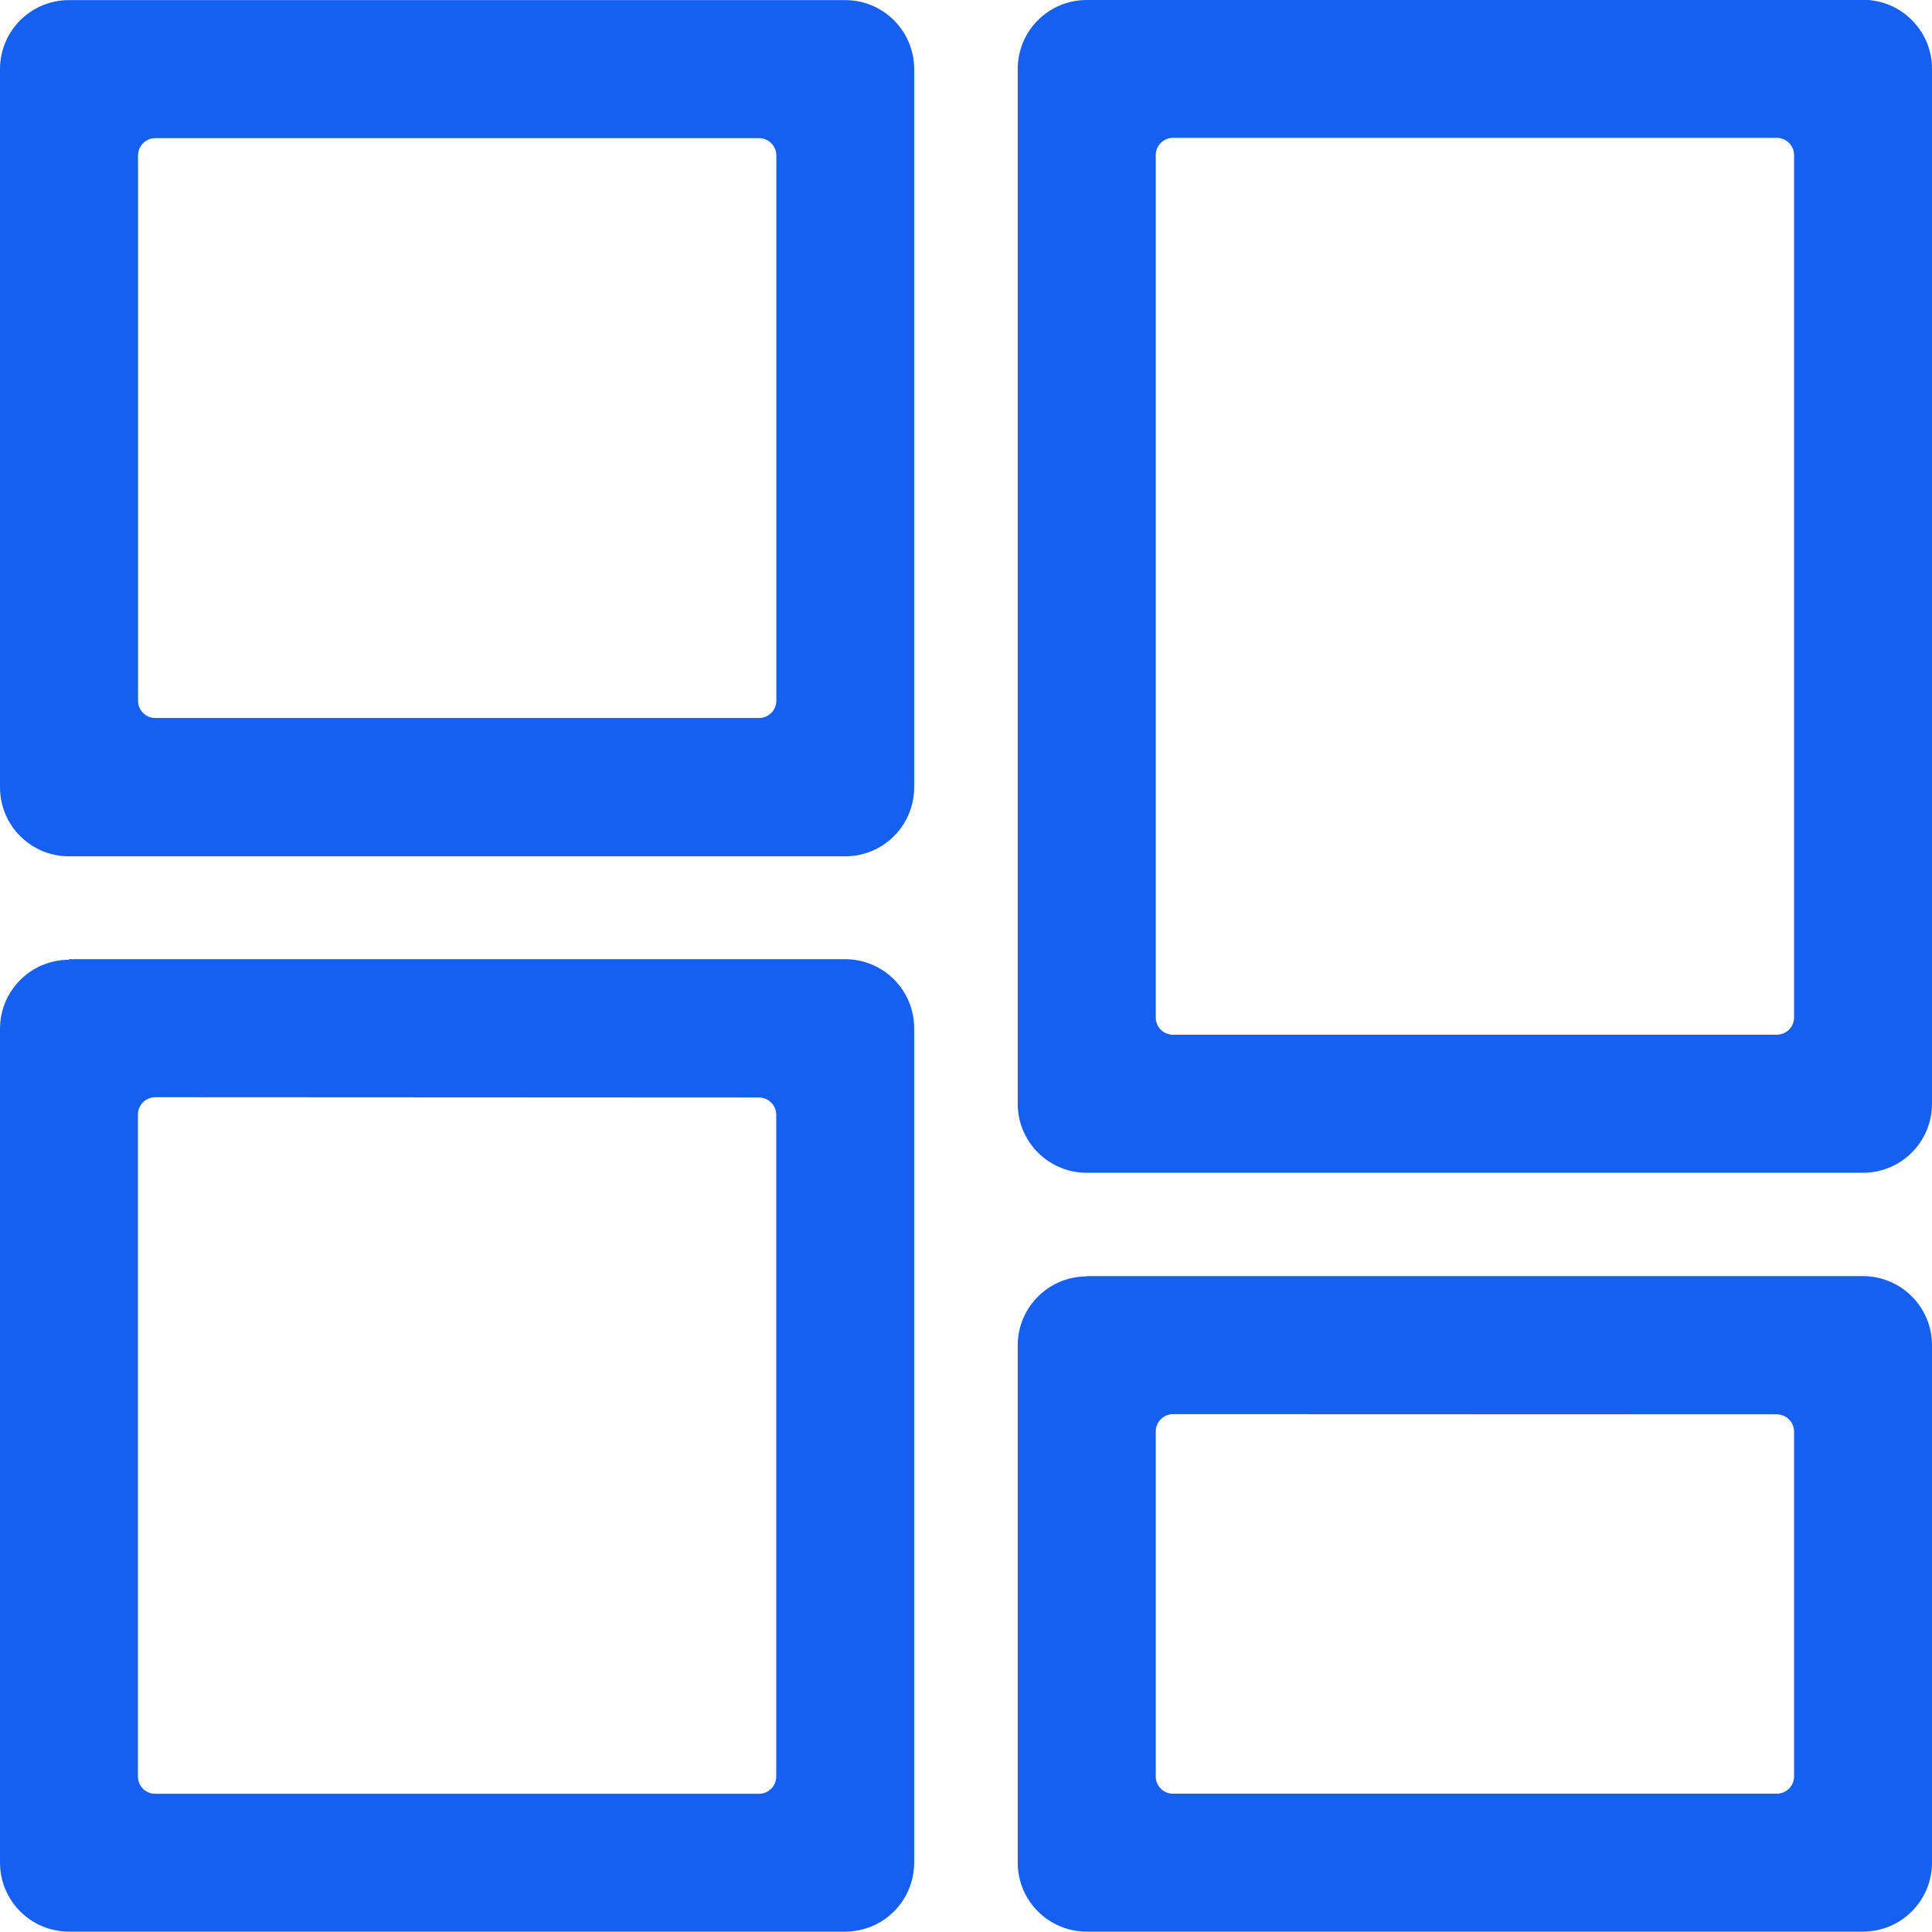
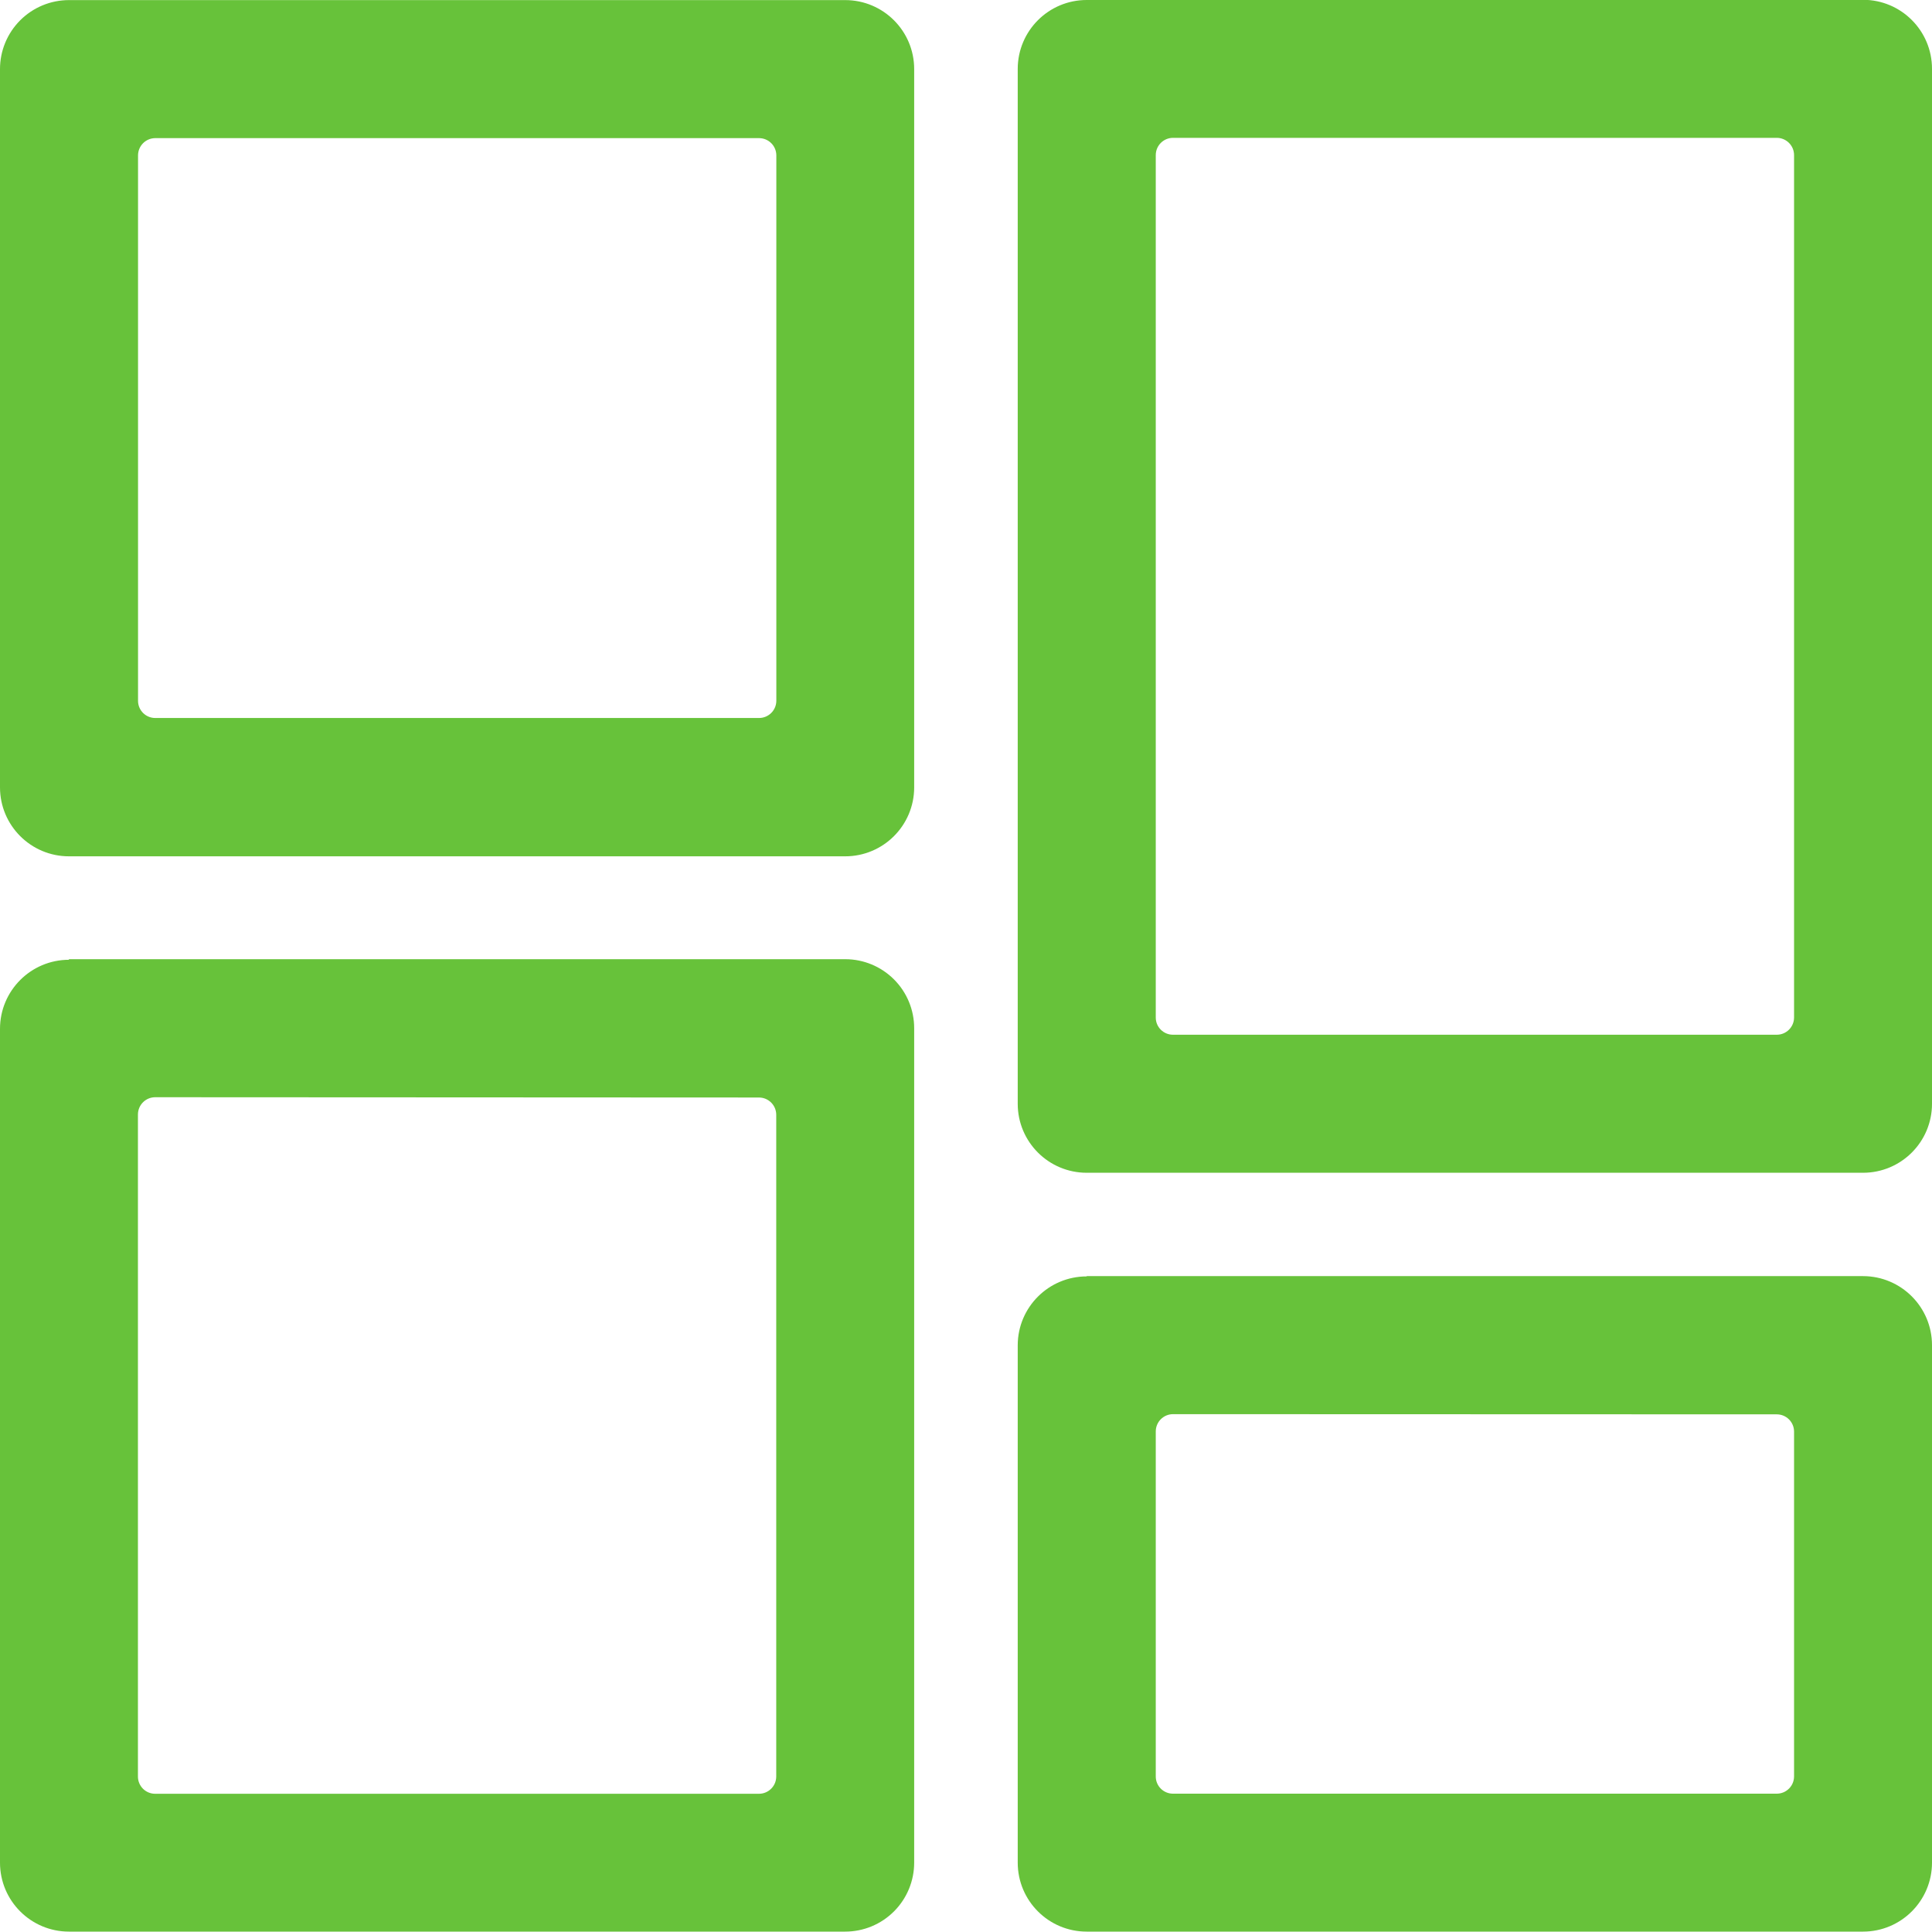
<svg xmlns="http://www.w3.org/2000/svg" width="20" height="20.001" viewBox="0 0 20 20.001">
-   <path id="路径_19456" data-name="路径 19456" d="M103.114,102.35h8.036a.714.714,0,0,1,.714.714V110.5a.714.714,0,0,1-.714.714h-8.036a.714.714,0,0,1-.714-.714v-7.435A.714.714,0,0,1,103.114,102.35Zm.894,1.429a.179.179,0,0,0-.179.179v5.647a.178.178,0,0,0,.179.177h6.25a.179.179,0,0,0,.179-.177v-5.647a.179.179,0,0,0-.179-.179Zm-.895,8.5h8.037a.714.714,0,0,1,.714.715v8.637a.714.714,0,0,1-.714.715h-8.036a.714.714,0,0,1-.714-.714V113a.715.715,0,0,1,.714-.715Zm.894,1.429a.179.179,0,0,0-.179.179v6.853a.178.178,0,0,0,.179.179h6.25a.179.179,0,0,0,.179-.179V113.89a.179.179,0,0,0-.179-.179Zm9.644-11.361h8.036a.714.714,0,0,1,.714.714v10.715a.714.714,0,0,1-.714.714H113.65a.714.714,0,0,1-.714-.714V103.063a.714.714,0,0,1,.714-.714Zm.893,1.429a.179.179,0,0,0-.179.179v8.929a.178.178,0,0,0,.179.177h6.25a.179.179,0,0,0,.179-.177v-8.929a.179.179,0,0,0-.179-.179Zm-.893,11.784h8.036a.715.715,0,0,1,.714.715v5.357a.714.714,0,0,1-.714.714H113.65a.714.714,0,0,1-.714-.714v-5.357A.714.714,0,0,1,113.65,115.563Zm.893,1.429a.179.179,0,0,0-.179.179v3.571a.178.178,0,0,0,.179.179h6.25a.179.179,0,0,0,.179-.179V117.17a.179.179,0,0,0-.179-.179Z" transform="translate(-102.4 -102.349)" fill="#1660f1" />
+   <path id="路径_19456" data-name="路径 19456" d="M103.114,102.35h8.036a.714.714,0,0,1,.714.714V110.5a.714.714,0,0,1-.714.714h-8.036a.714.714,0,0,1-.714-.714v-7.435A.714.714,0,0,1,103.114,102.35Zm.894,1.429a.179.179,0,0,0-.179.179v5.647a.178.178,0,0,0,.179.177h6.25a.179.179,0,0,0,.179-.177v-5.647a.179.179,0,0,0-.179-.179Zm-.895,8.5h8.037a.714.714,0,0,1,.714.715v8.637a.714.714,0,0,1-.714.715h-8.036a.714.714,0,0,1-.714-.714V113a.715.715,0,0,1,.714-.715Zm.894,1.429a.179.179,0,0,0-.179.179v6.853a.178.178,0,0,0,.179.179h6.25a.179.179,0,0,0,.179-.179V113.89a.179.179,0,0,0-.179-.179Zm9.644-11.361h8.036a.714.714,0,0,1,.714.714v10.715a.714.714,0,0,1-.714.714H113.65a.714.714,0,0,1-.714-.714V103.063a.714.714,0,0,1,.714-.714Zm.893,1.429a.179.179,0,0,0-.179.179v8.929a.178.178,0,0,0,.179.177h6.25a.179.179,0,0,0,.179-.177v-8.929a.179.179,0,0,0-.179-.179Zm-.893,11.784h8.036a.715.715,0,0,1,.714.715v5.357a.714.714,0,0,1-.714.714H113.65a.714.714,0,0,1-.714-.714v-5.357A.714.714,0,0,1,113.65,115.563Zm.893,1.429a.179.179,0,0,0-.179.179v3.571a.178.178,0,0,0,.179.179h6.25a.179.179,0,0,0,.179-.179V117.17a.179.179,0,0,0-.179-.179Z" transform="translate(-102.4 -102.349)" fill="#67C23A" />
</svg>
